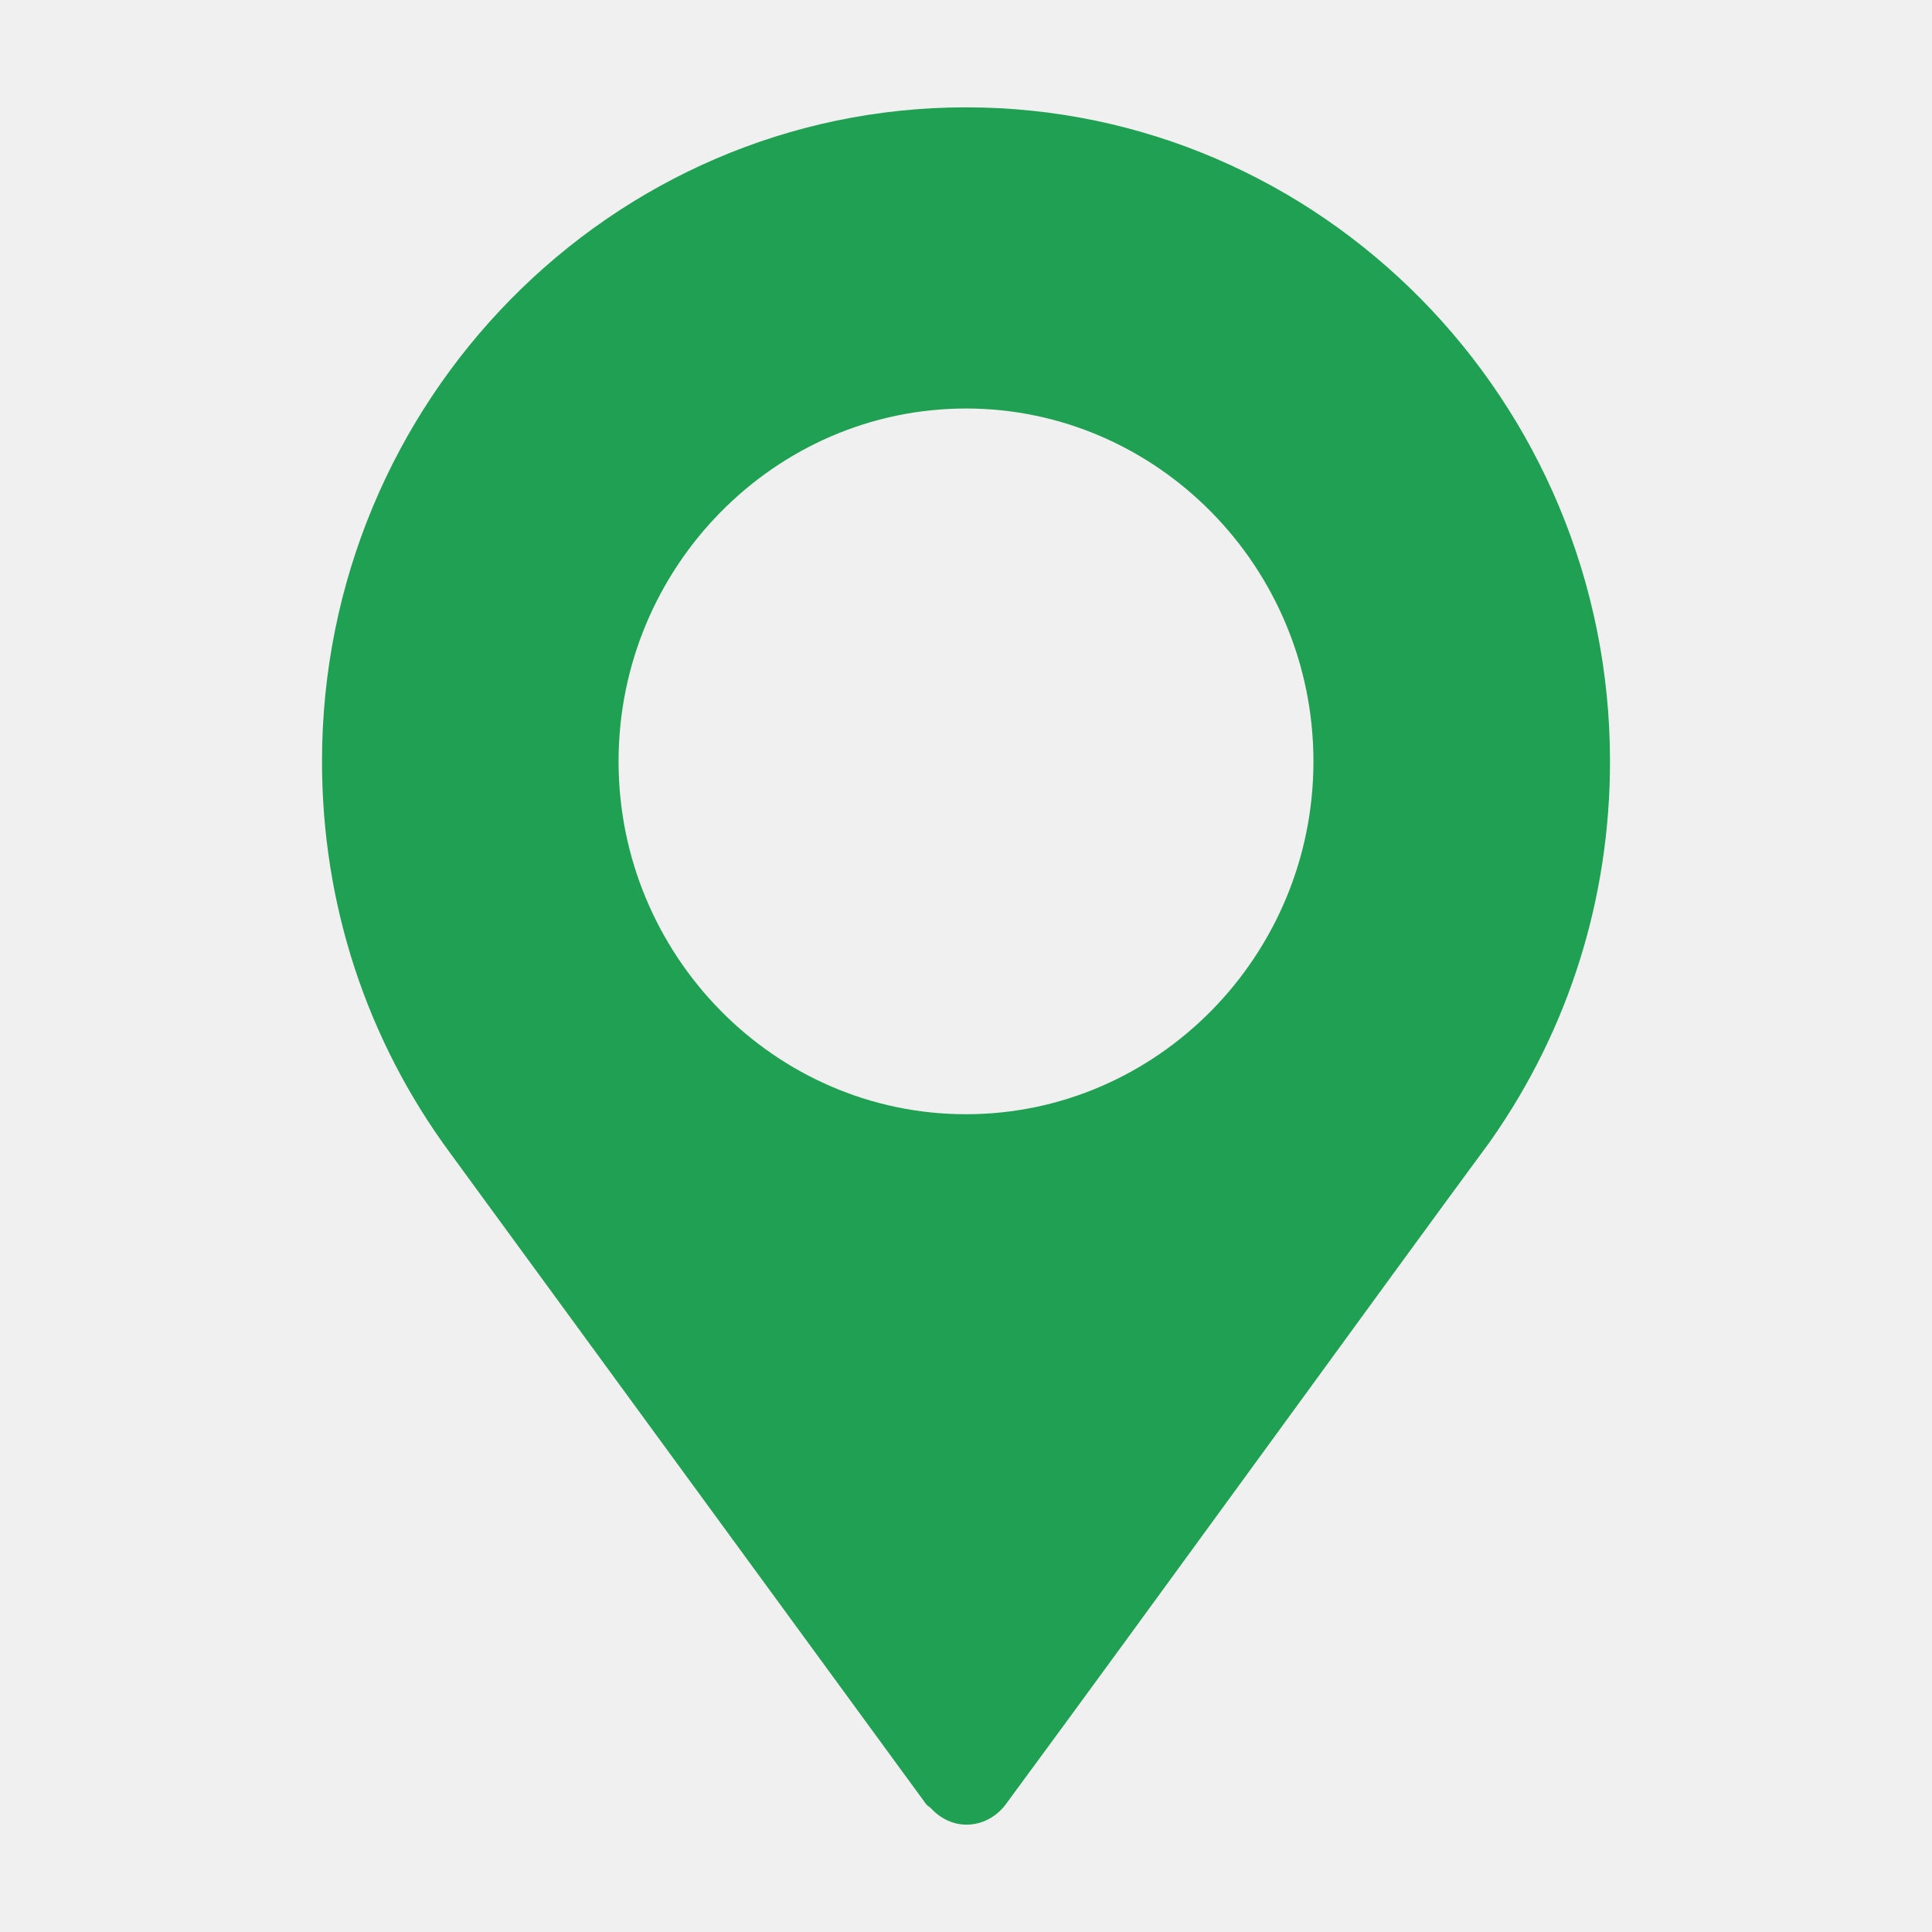
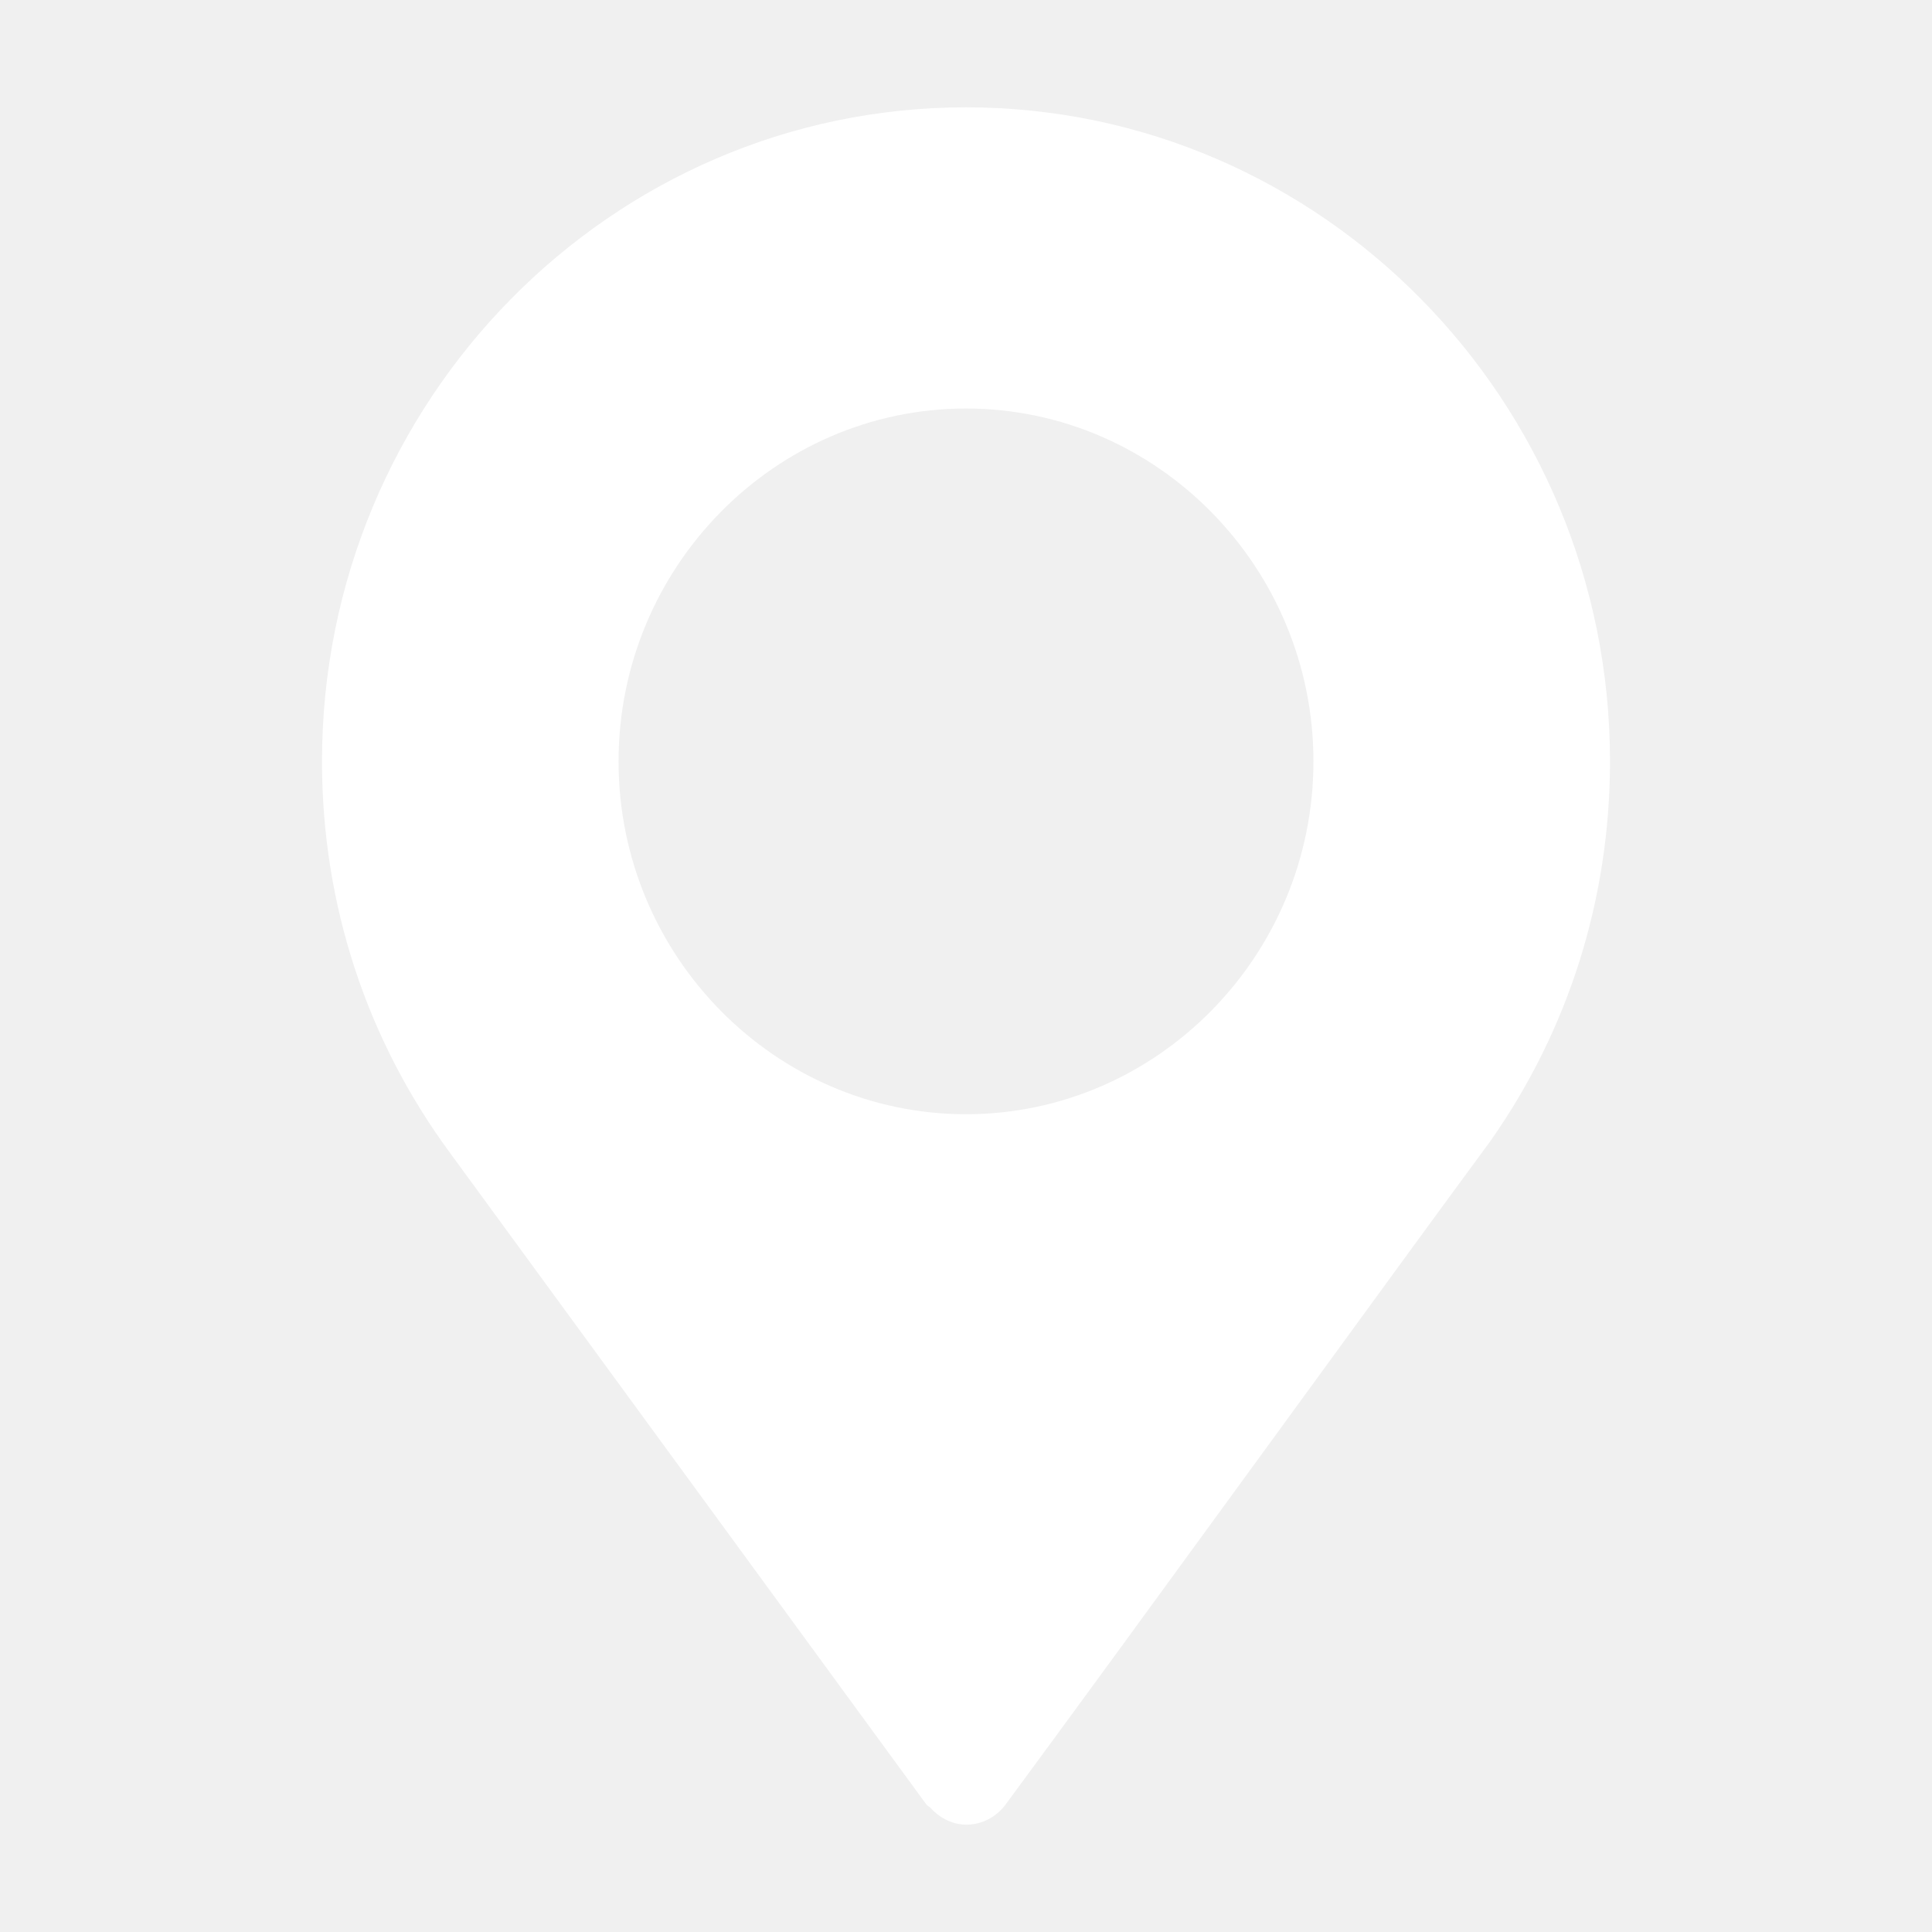
<svg xmlns="http://www.w3.org/2000/svg" width="18" height="18" viewBox="0 0 18 18" fill="none">
-   <path d="M9 1C5.692 1 3 3.734 3 7.094C3 8.423 3.414 9.687 4.197 10.747L8.63 16.811C8.641 16.826 8.658 16.831 8.67 16.844C8.892 17.085 9.212 17.025 9.37 16.811C10.646 15.081 12.986 11.85 13.886 10.631C13.886 10.631 13.886 10.63 13.886 10.63L13.892 10.622C14.617 9.588 15 8.368 15 7.094C15 3.734 12.308 1 9 1ZM9 10.381C7.219 10.381 5.763 8.903 5.763 7.094C5.763 5.285 7.219 3.806 9 3.806C10.781 3.806 12.237 5.285 12.237 7.094C12.237 8.903 10.781 10.381 9 10.381Z" fill="#20A052" />
+   <path d="M9 1C5.692 1 3 3.734 3 7.094C3 8.423 3.414 9.687 4.197 10.747L8.63 16.811C8.641 16.826 8.658 16.831 8.67 16.844C8.892 17.085 9.212 17.025 9.37 16.811C10.646 15.081 12.986 11.85 13.886 10.631C13.886 10.631 13.886 10.63 13.886 10.63L13.892 10.622C14.617 9.588 15 8.368 15 7.094C15 3.734 12.308 1 9 1ZM9 10.381C7.219 10.381 5.763 8.903 5.763 7.094C5.763 5.285 7.219 3.806 9 3.806C10.781 3.806 12.237 5.285 12.237 7.094C12.237 8.903 10.781 10.381 9 10.381Z" fill="white" />
</svg>
